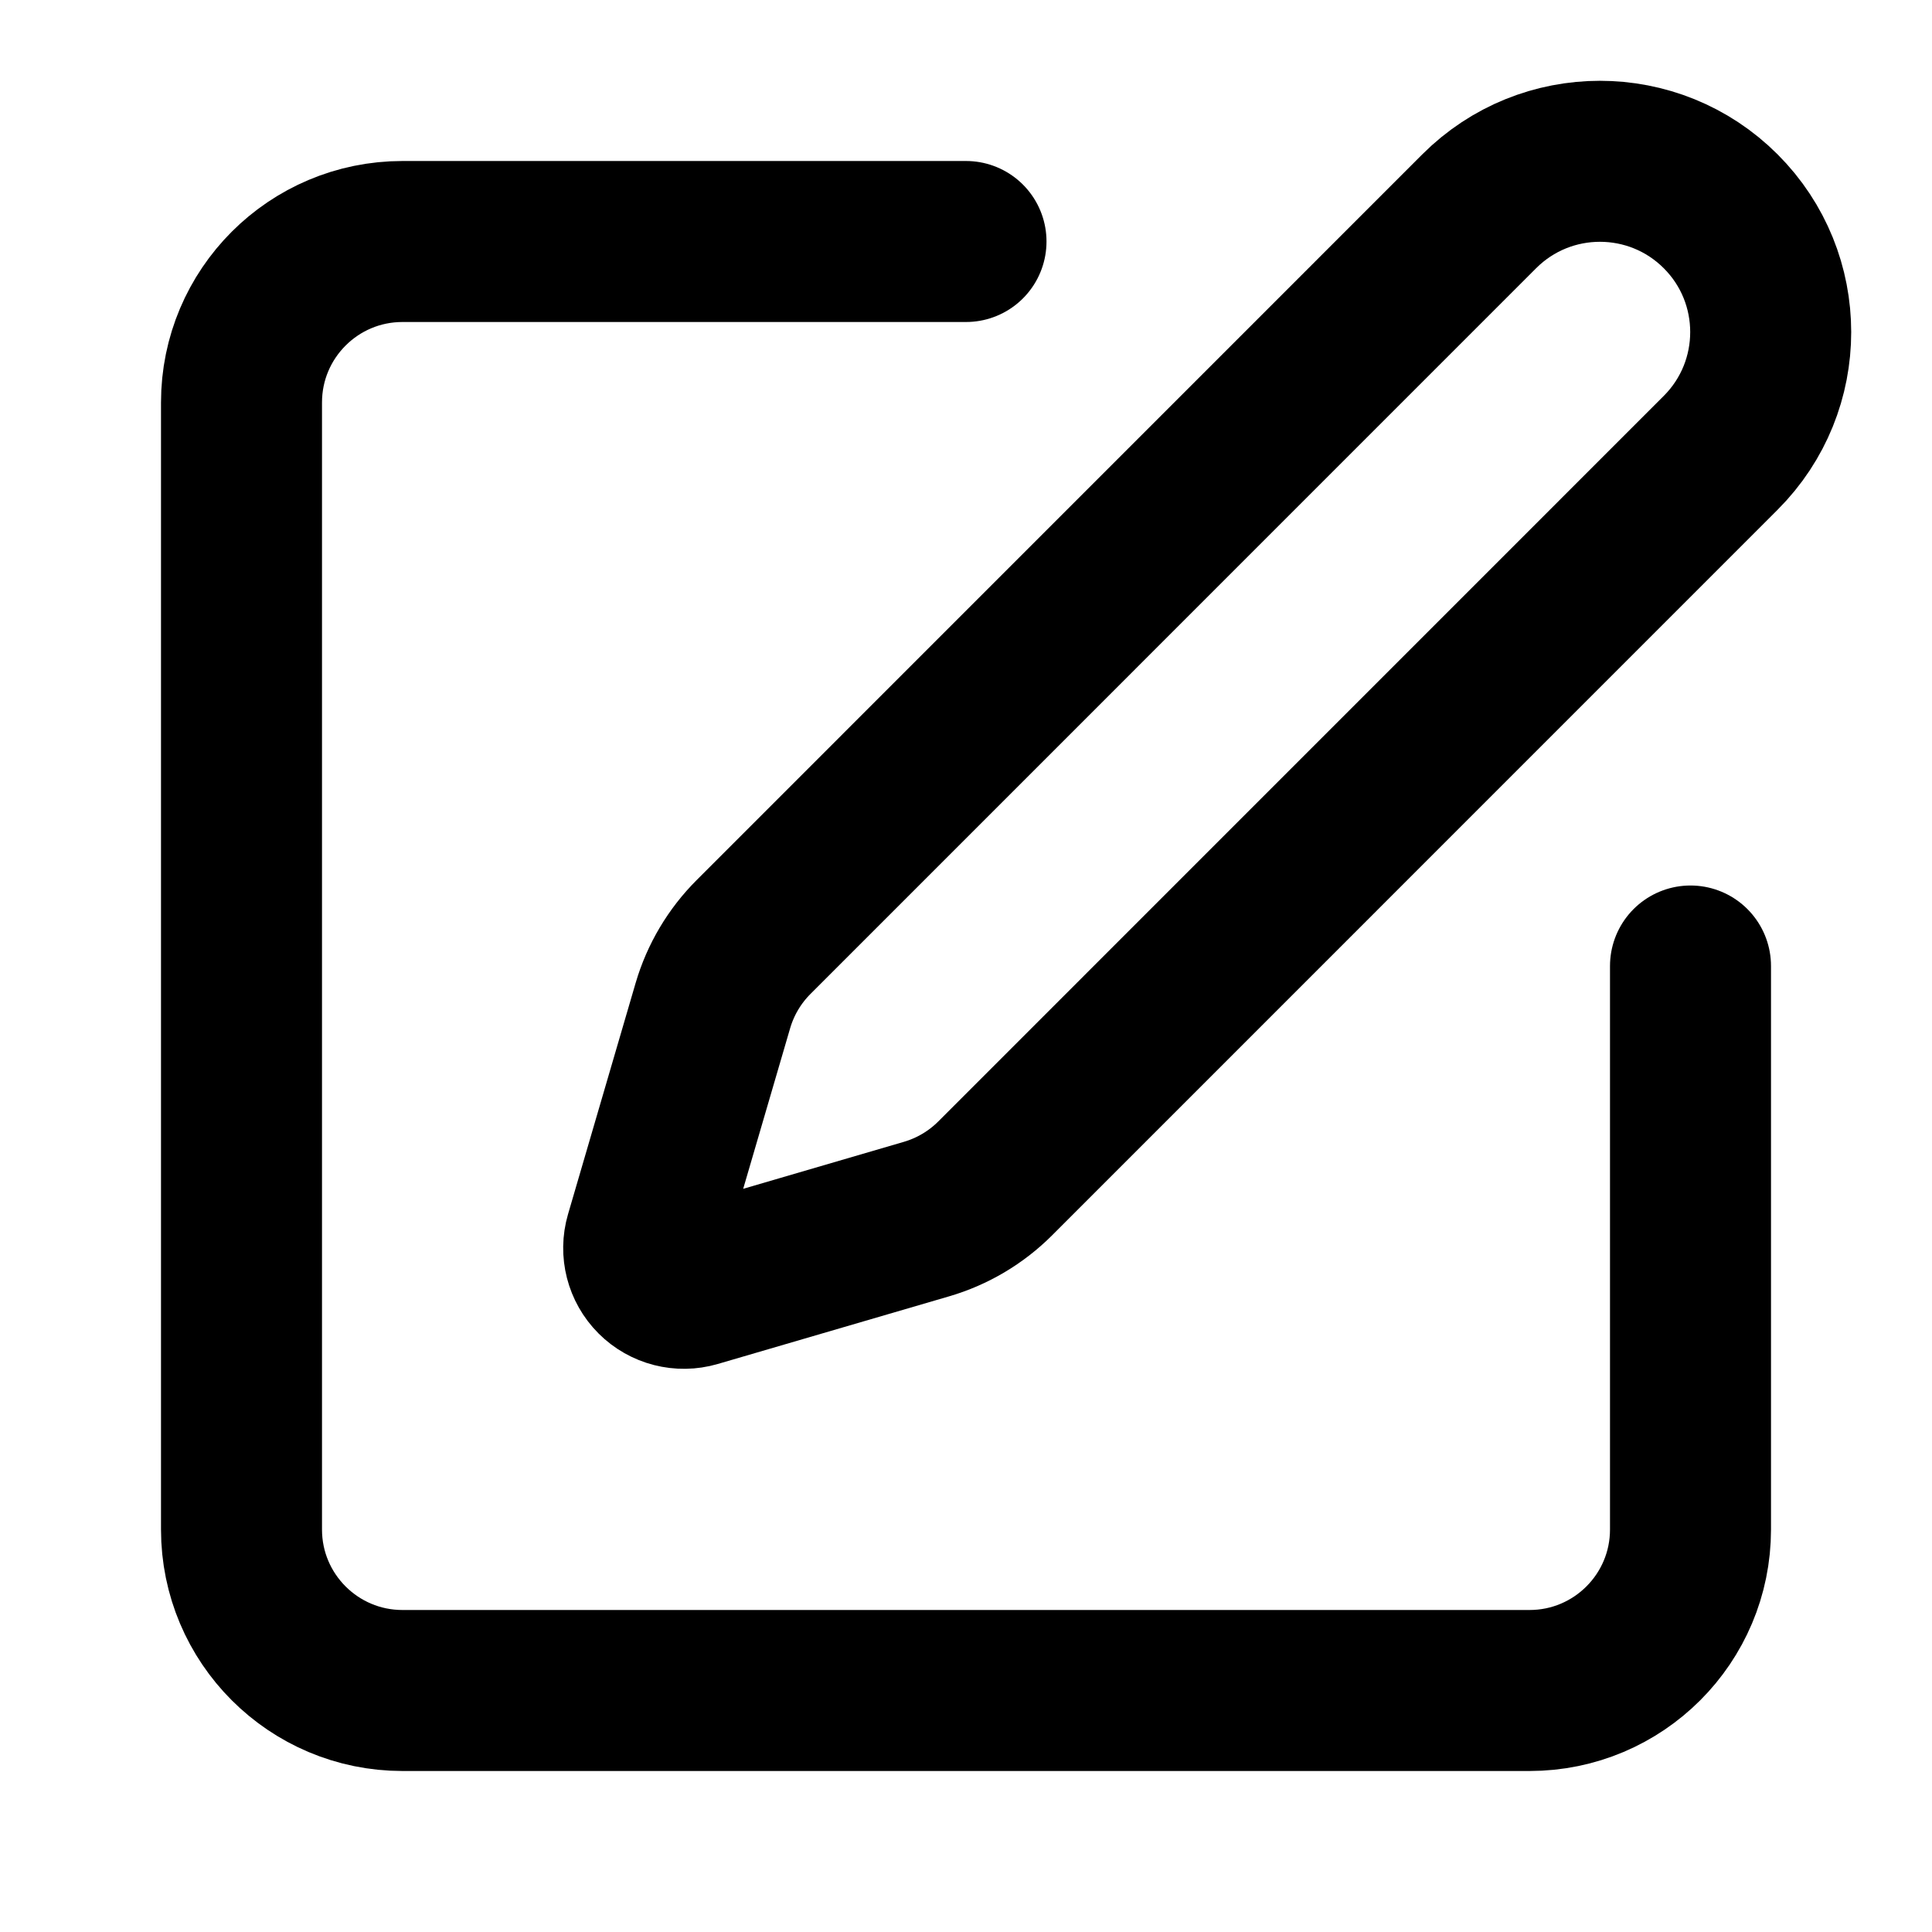
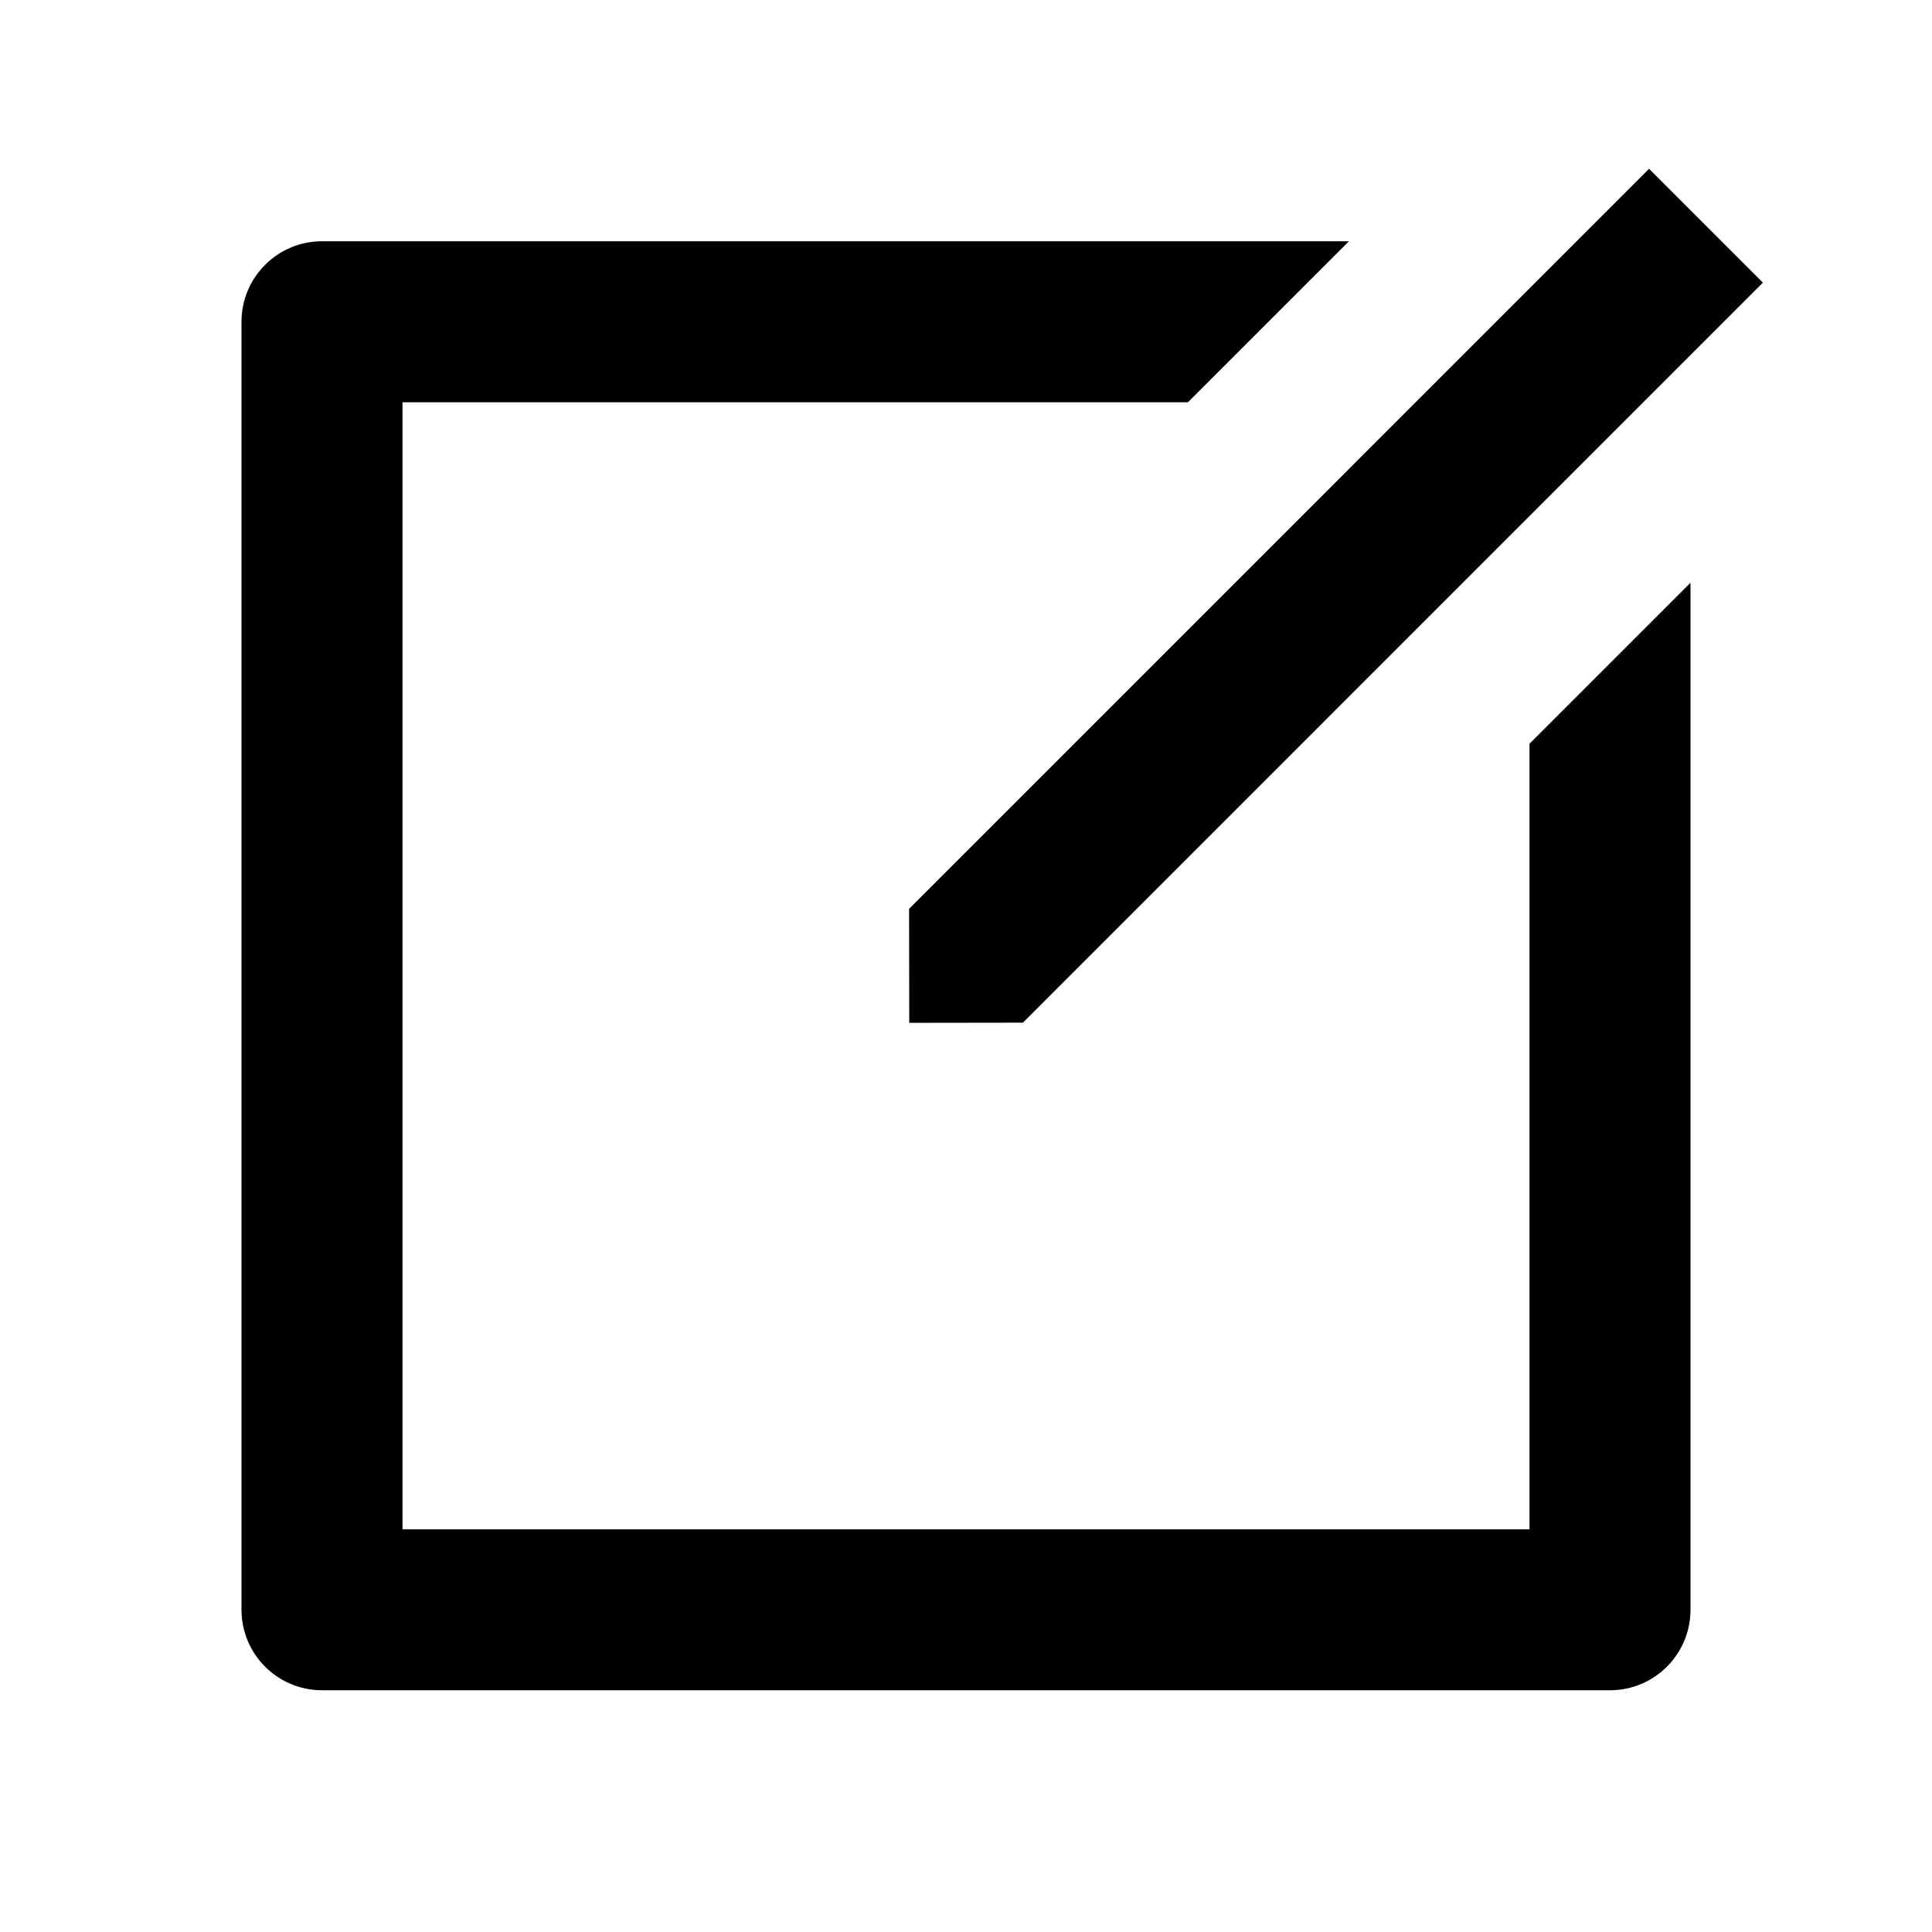
- <svg xmlns="http://www.w3.org/2000/svg" class="lucide lucide-square-pen" width="24" height="24" viewBox="0 0 24 24" fill="none" stroke="currentColor" stroke-width="2" stroke-linecap="round" stroke-linejoin="round">
-   <path d="M12 3H5a2 2 0 0 0-2 2v14a2 2 0 0 0 2 2h14a2 2 0 0 0 2-2v-7" />
-   <path d="M18.375 2.625a1 1 0 0 1 3 3l-9.013 9.014a2 2 0 0 1-.853.505l-2.873.84a.5.5 0 0 1-.62-.62l.84-2.873a2 2 0 0 1 .506-.852z" />
+ <svg xmlns="http://www.w3.org/2000/svg" width="24" height="24" viewBox="0 0 24 24" fill="currentColor">
+   <path d="M16.757 2.997L14.757 4.997H5V18.997H19V9.239L21 7.239V19.997C21 20.549 20.552 20.997 20 20.997H4C3.448 20.997 3 20.549 3 19.997V3.997C3 3.445 3.448 2.997 4 2.997H16.757ZM20.485 2.097L21.899 3.511L12.707 12.704L11.295 12.706L11.293 11.29L20.485 2.097Z" />
</svg>
